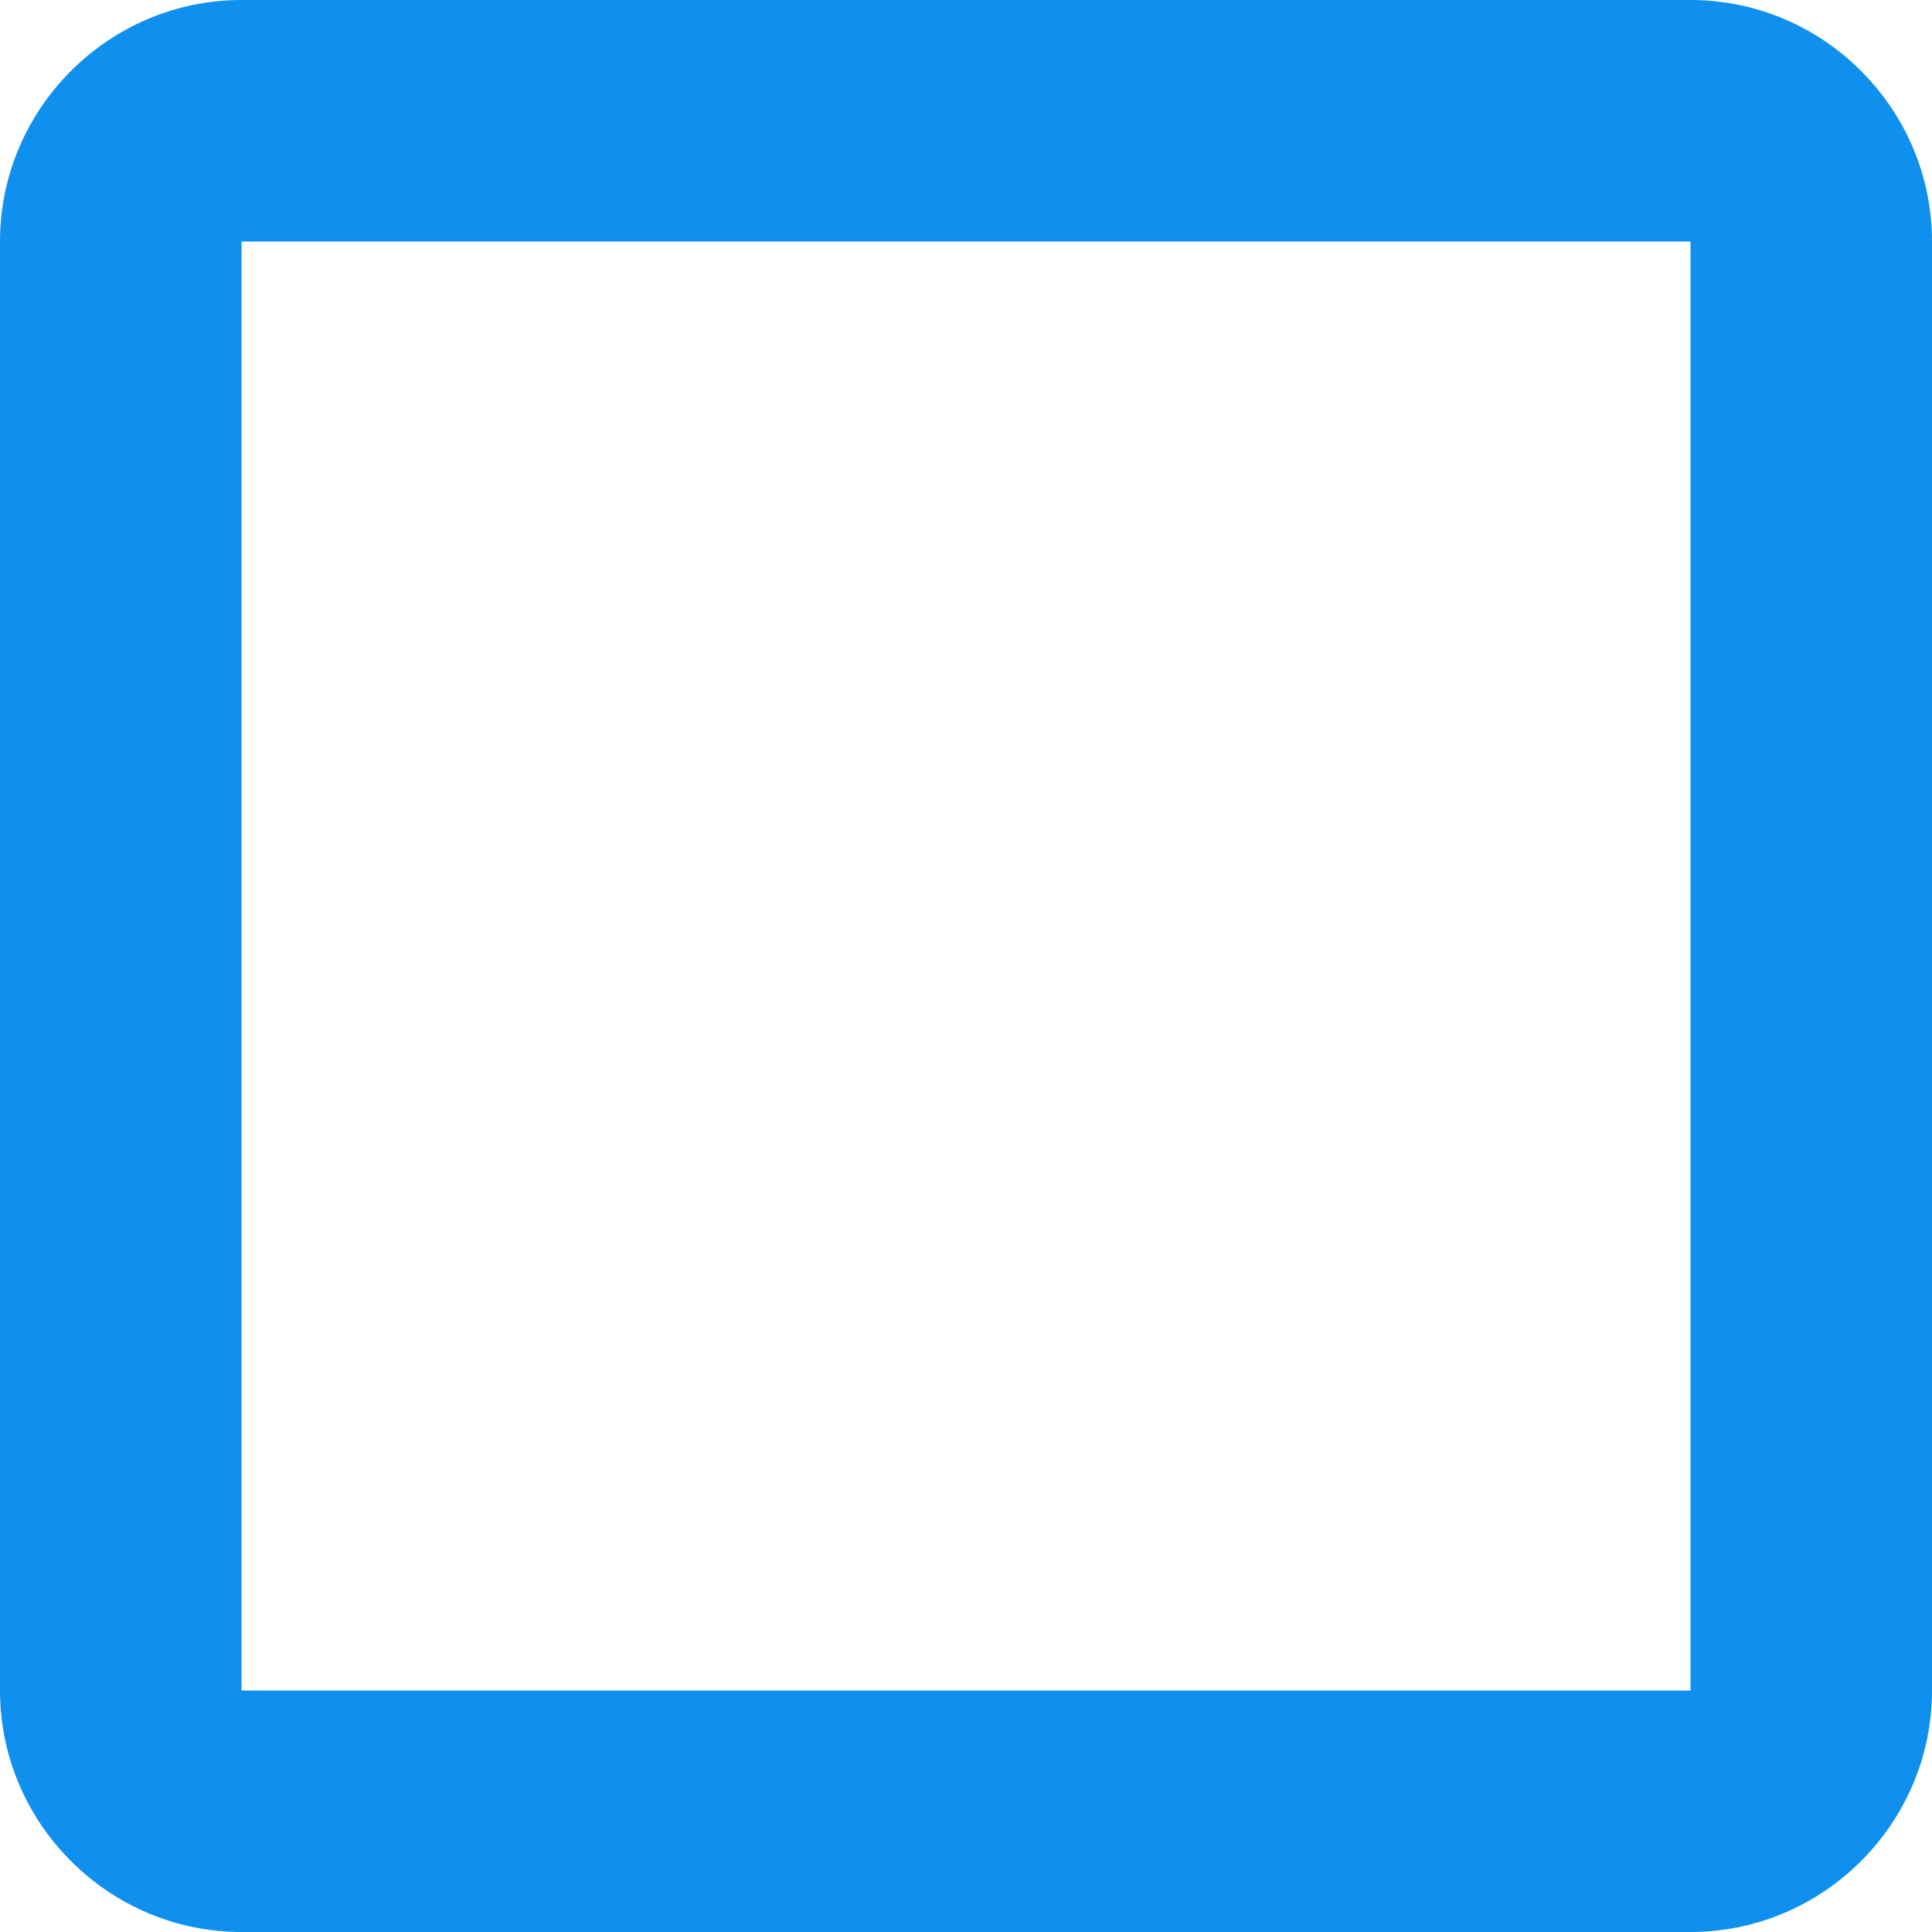
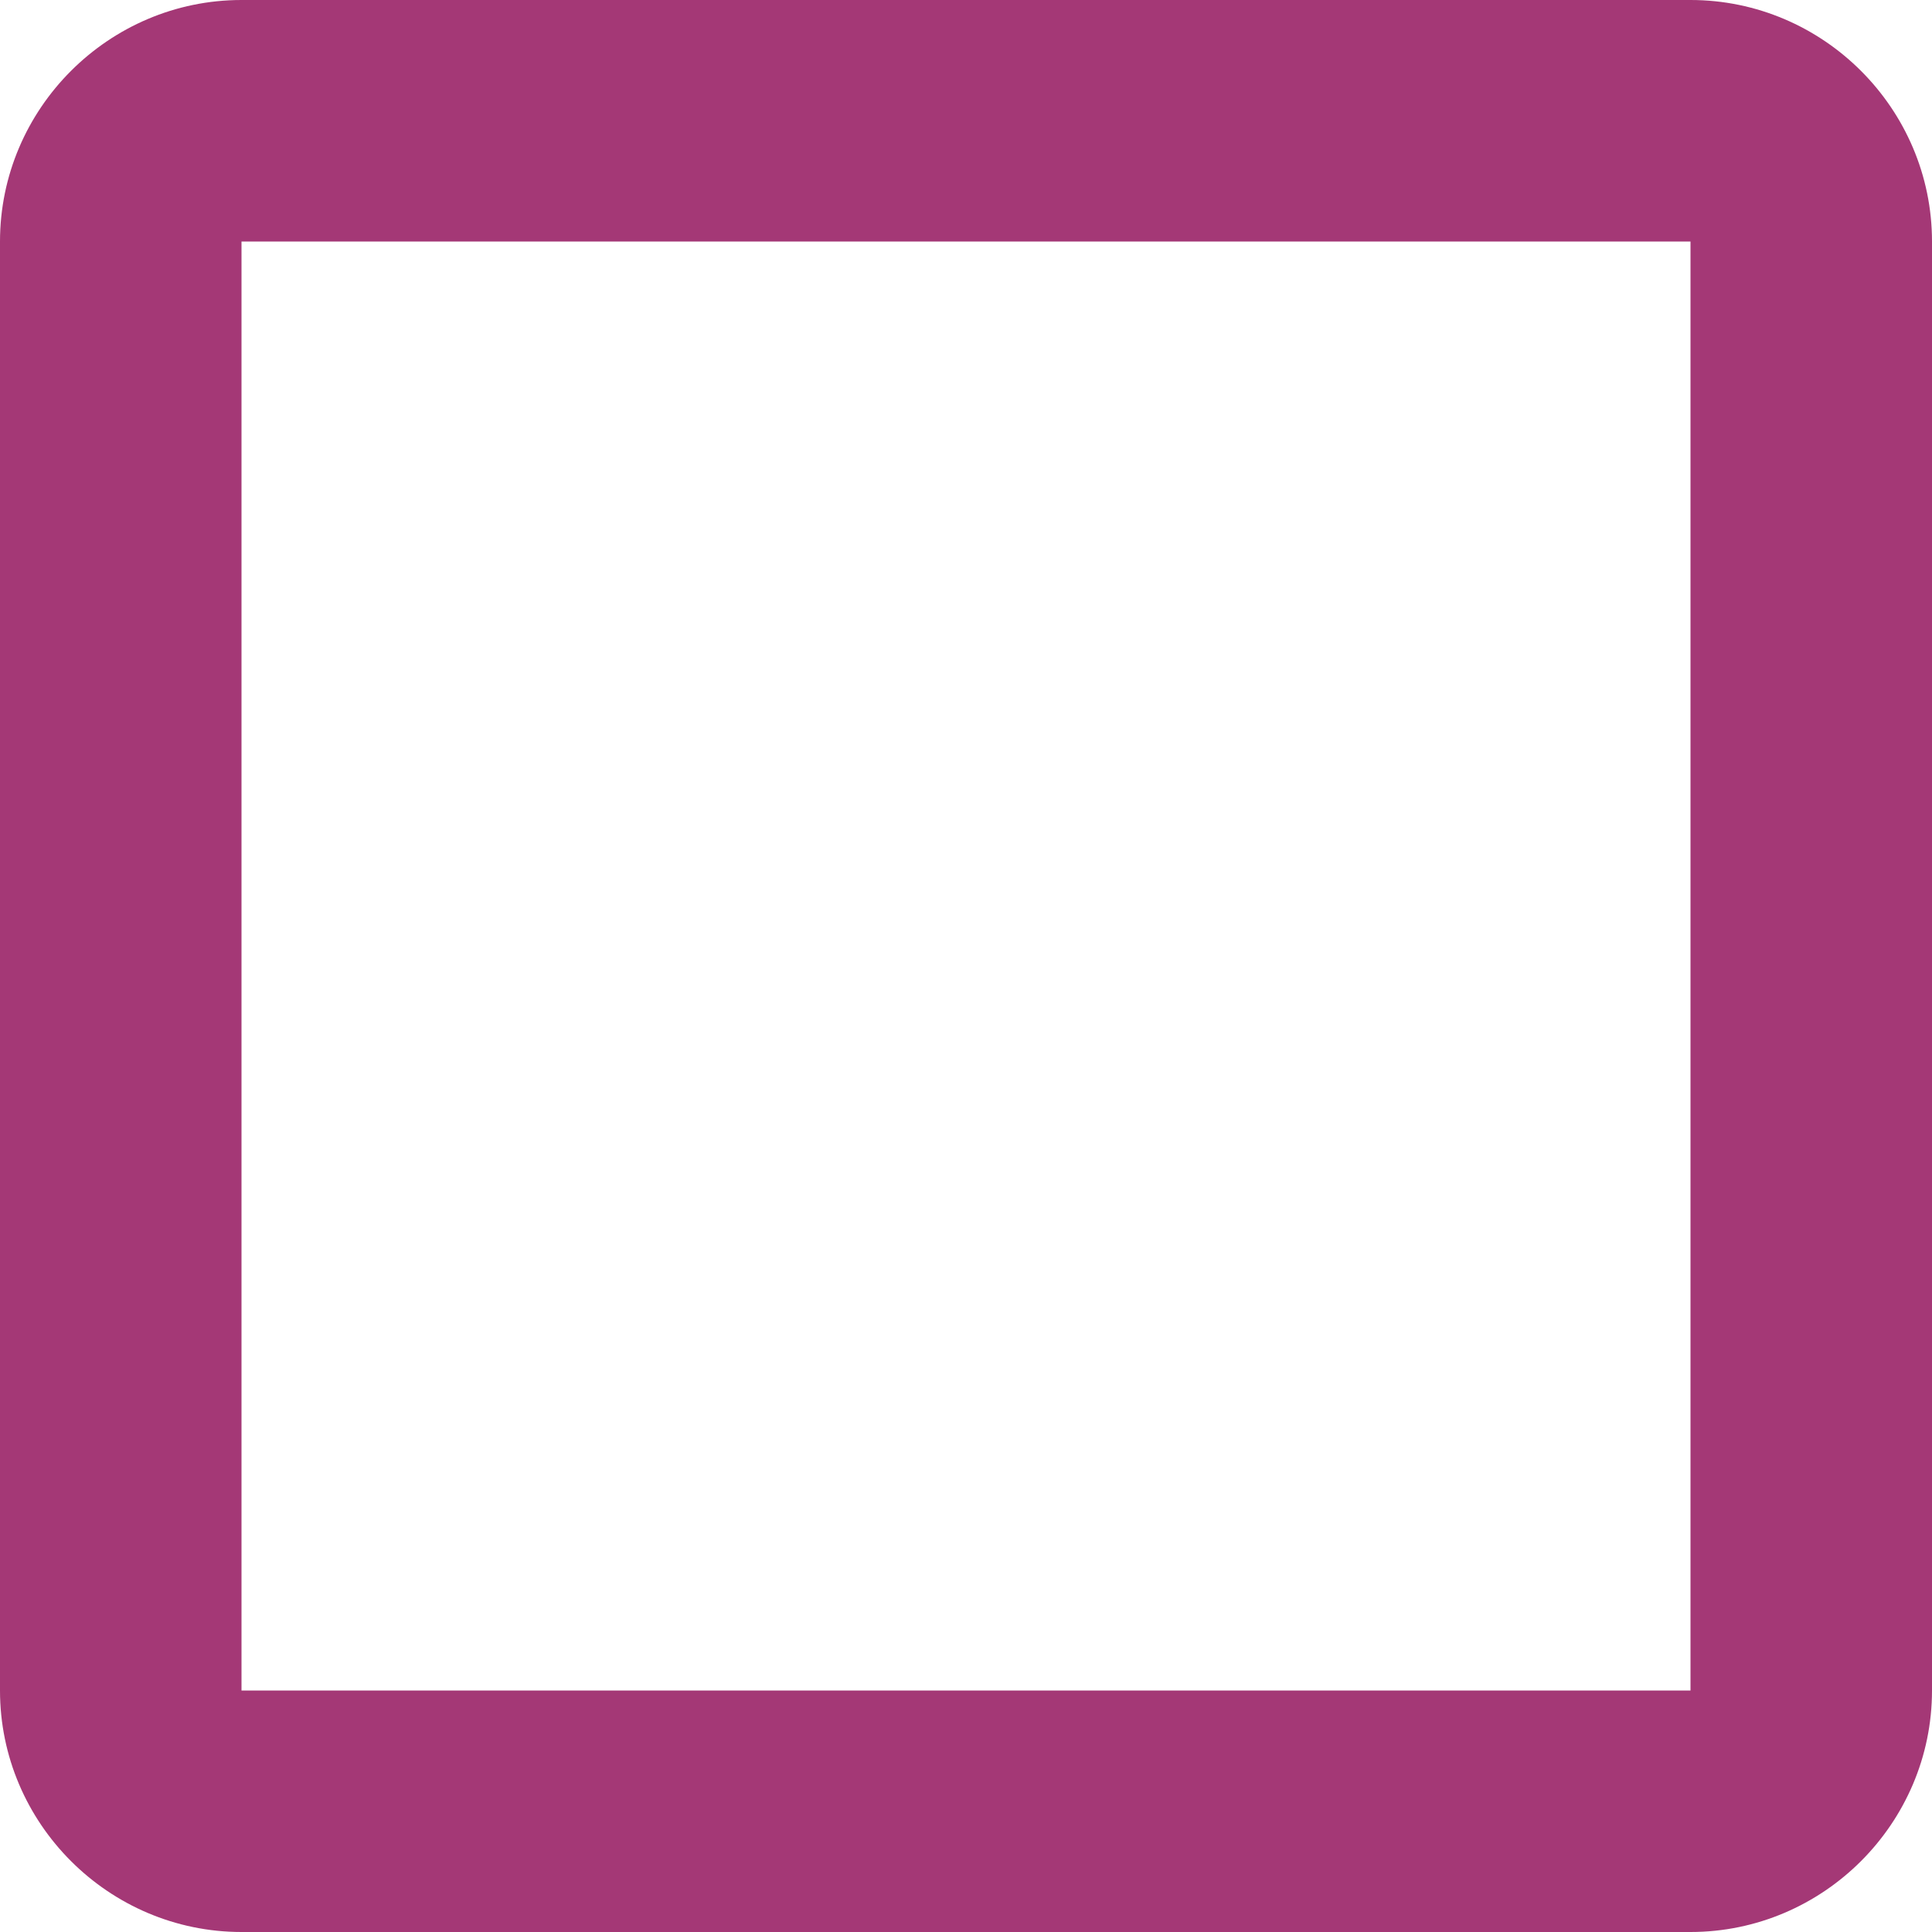
<svg xmlns="http://www.w3.org/2000/svg" version="1.1" width="10" height="10" viewBox="0 0 32 32">
-   <path fill="#0f8fee" d="M28 0h-24c-2.2 0-4 1.8-4 4v24c0 2.2 1.8 4 4 4h24c2.2 0 4-1.8 4-4v-24c0-2.2-1.8-4-4-4zM28 28h-24v-24h24v24z" />
+   <path fill="#A43876" d="M28 0h-24c-2.2 0-4 1.8-4 4v24c0 2.2 1.8 4 4 4h24c2.2 0 4-1.8 4-4v-24c0-2.2-1.8-4-4-4zM28 28h-24v-24h24v24z" />
</svg>
